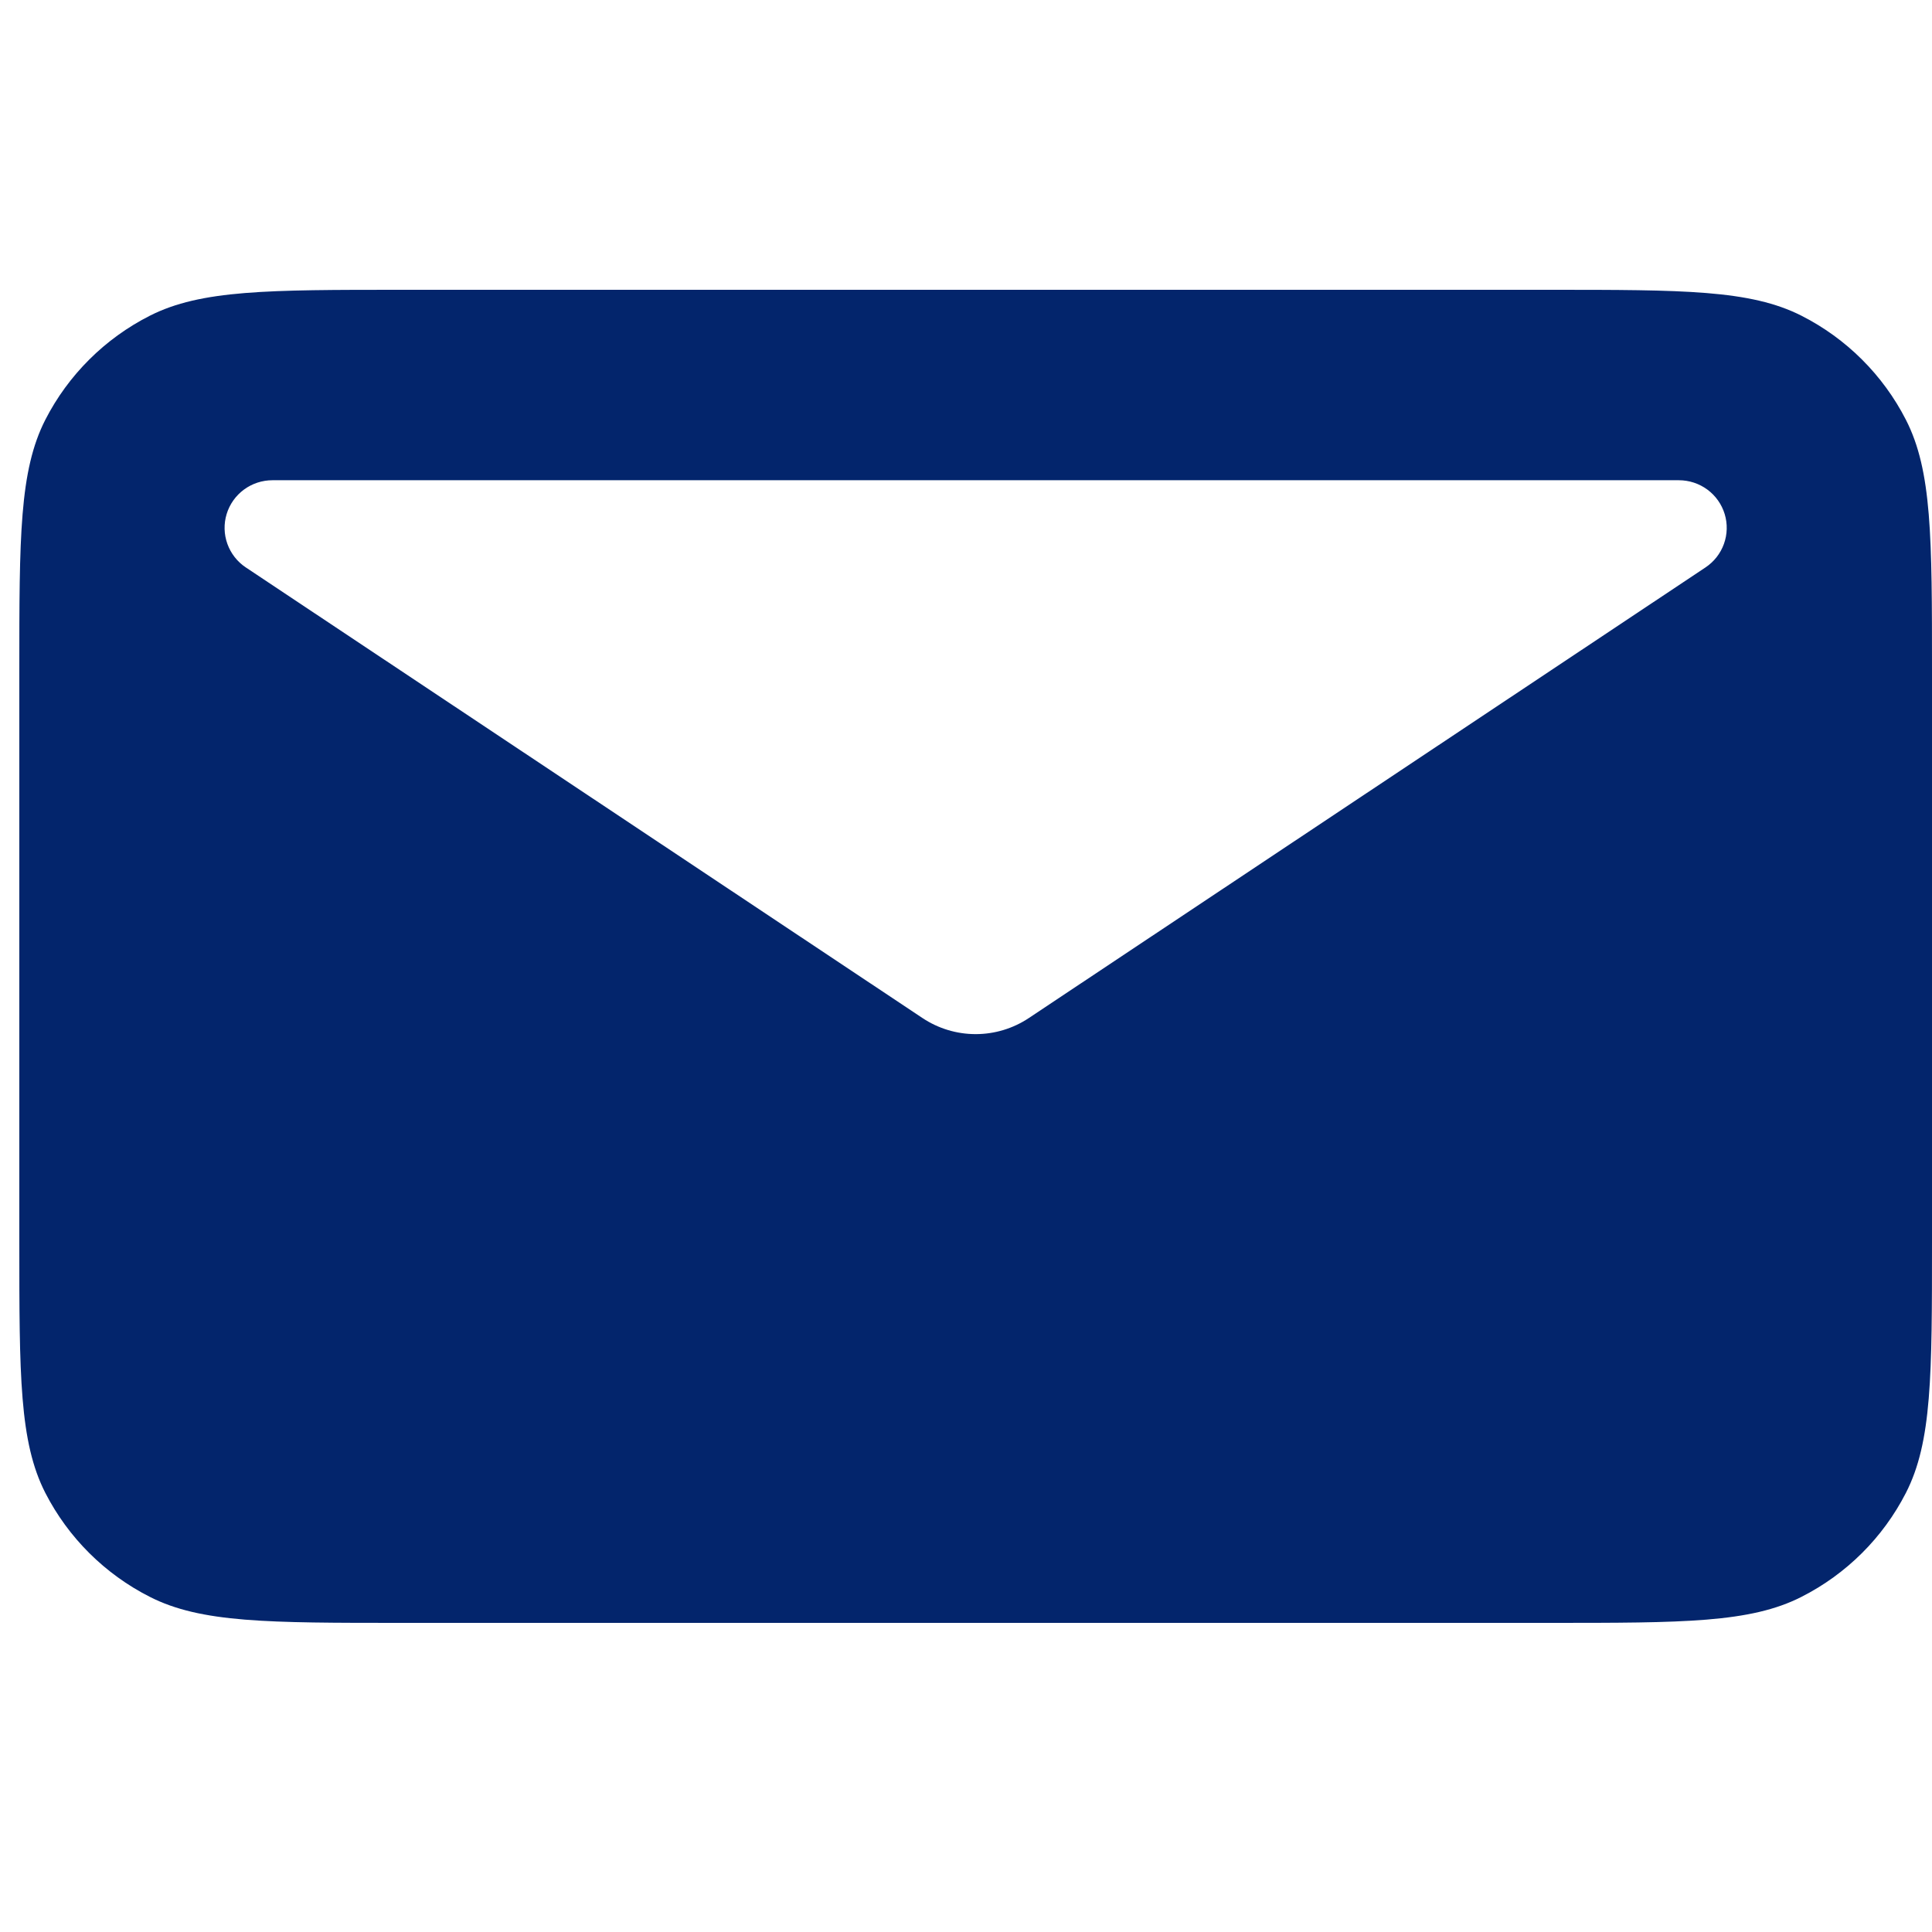
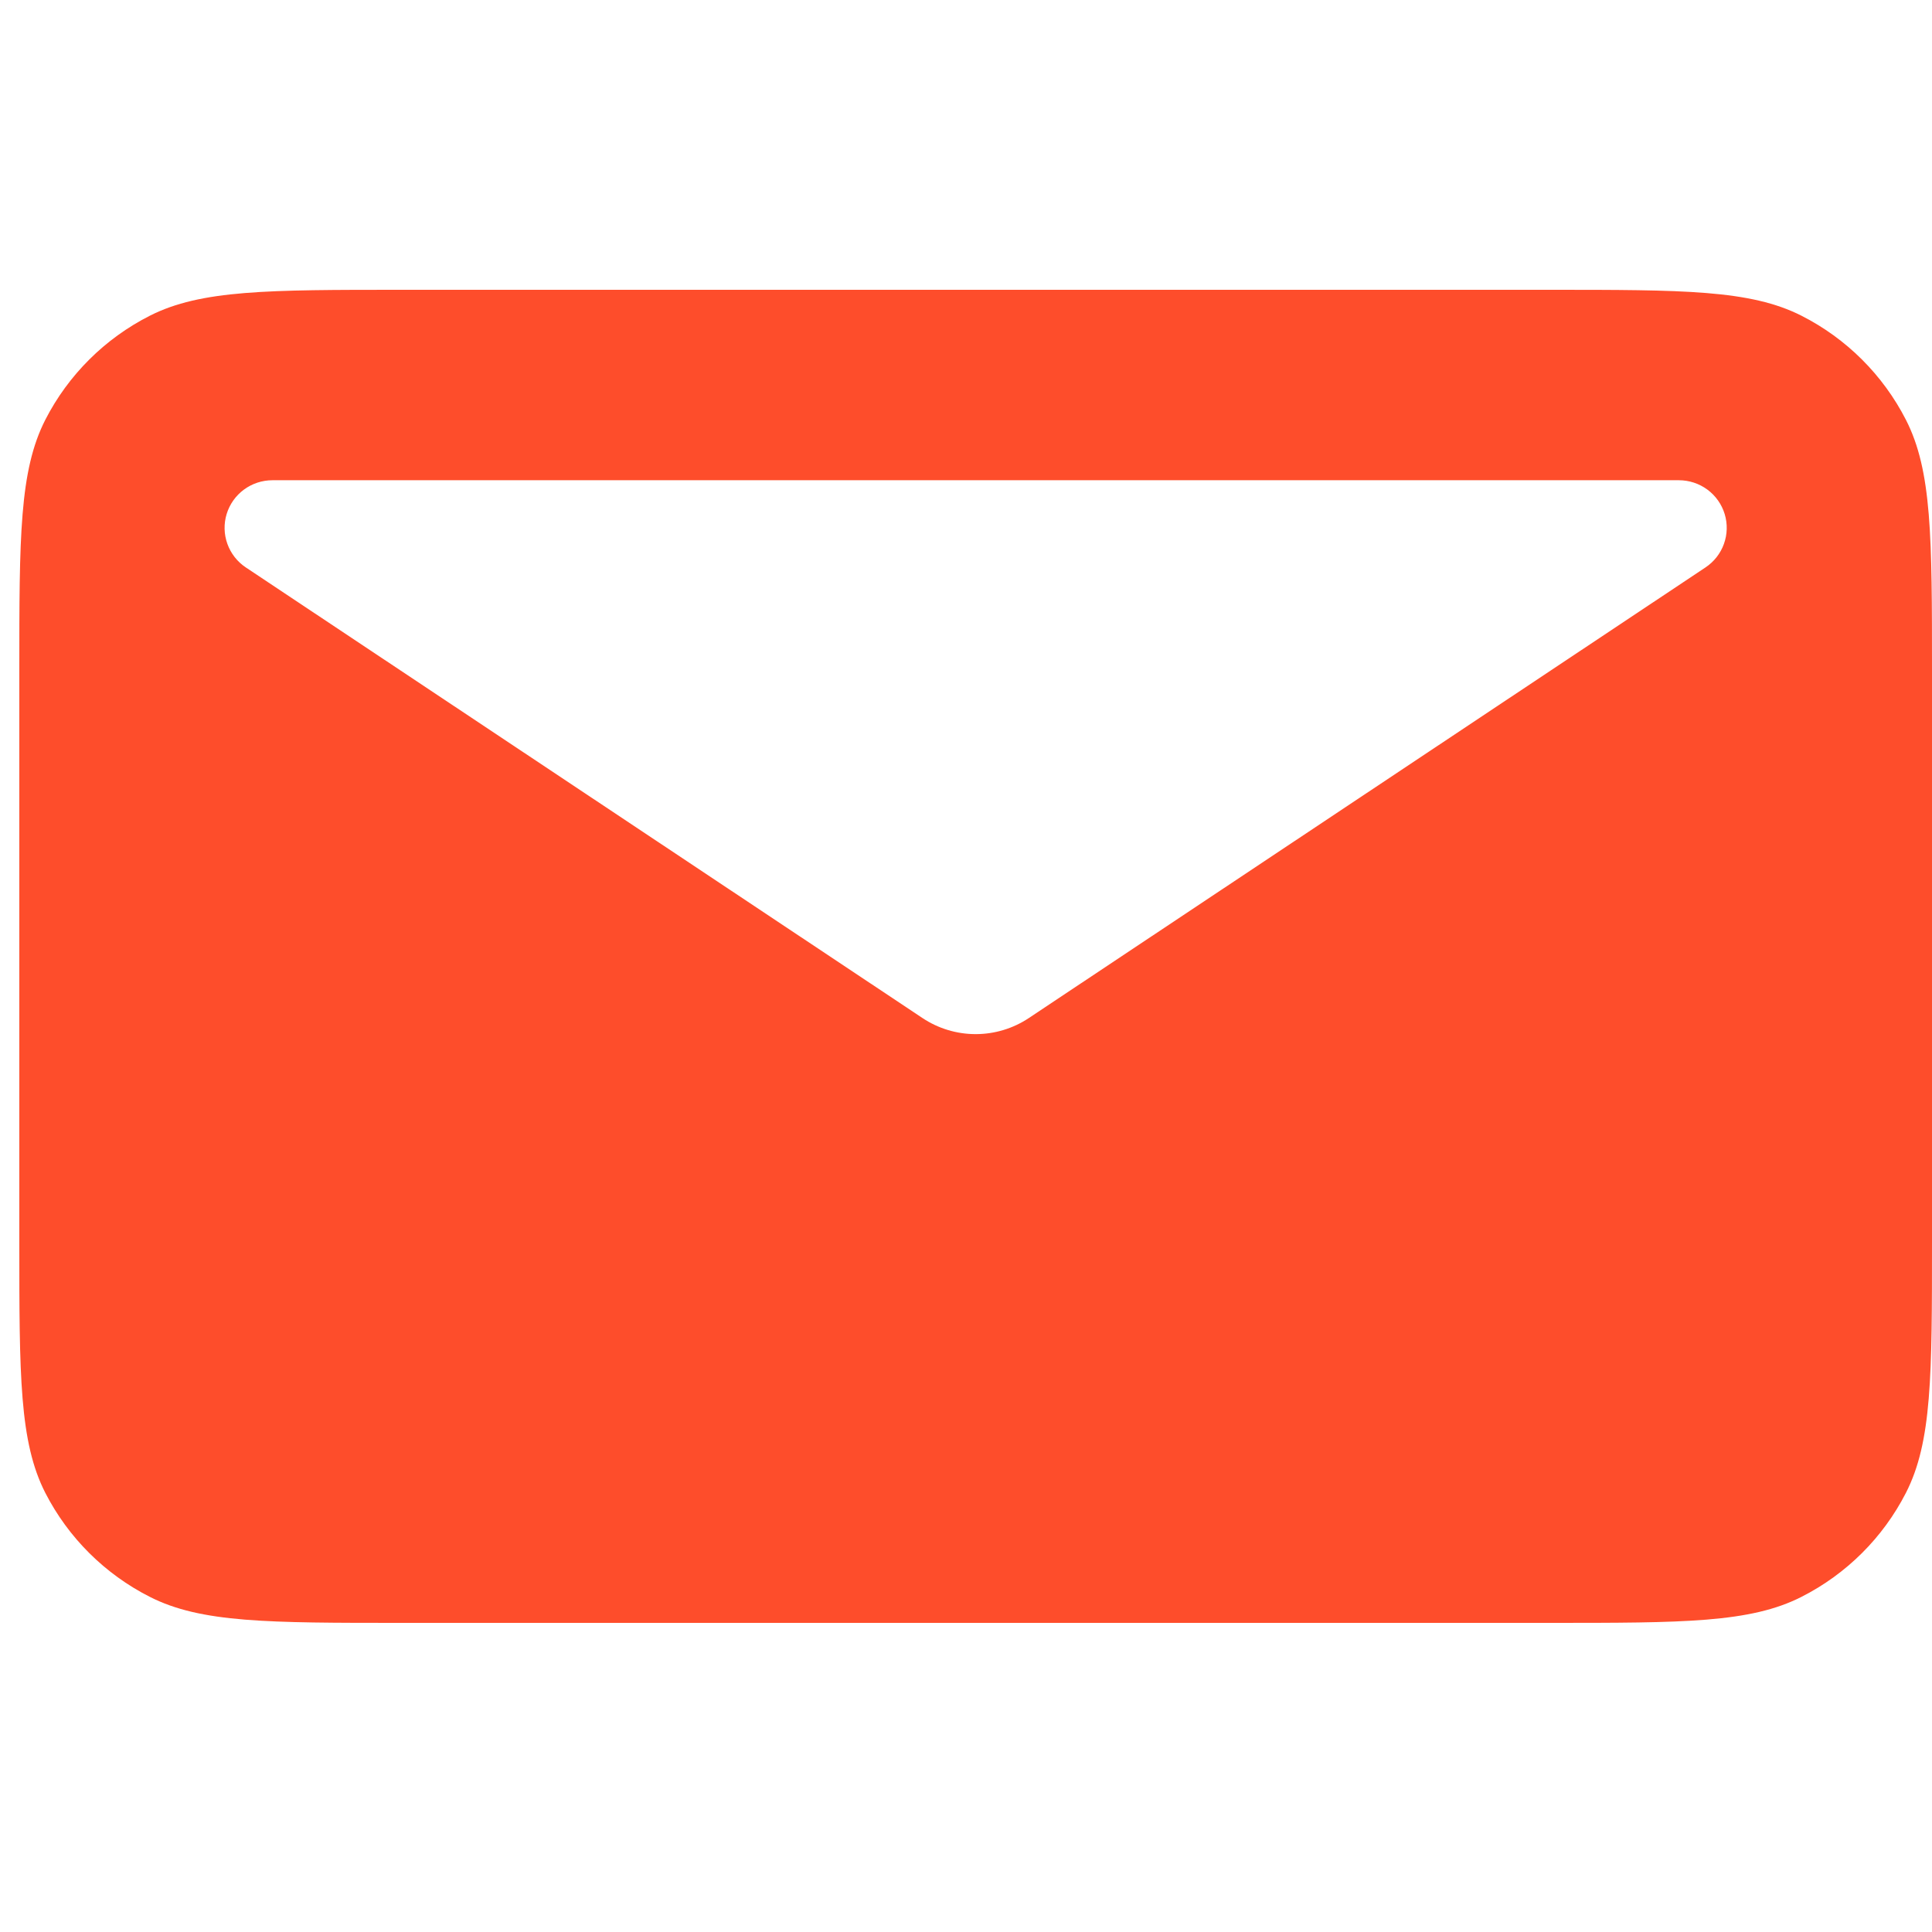
<svg xmlns="http://www.w3.org/2000/svg" width="100" height="100" viewBox="0 0 100 100" fill="none">
-   <path fill-rule="evenodd" clip-rule="evenodd" d="M2.346 21.727C1 24.364 1 27.814 1 34.714V64.286C1 71.186 1 74.636 2.346 77.272C3.534 79.59 5.428 81.474 7.757 82.654C10.405 84 13.87 84 20.8 84H80.2C87.13 84 90.595 84 93.243 82.654C95.57 81.473 97.463 79.59 98.649 77.272C100 74.636 100 71.186 100 64.286V34.714C100 27.814 100 24.364 98.649 21.727C97.463 19.409 95.571 17.523 93.243 16.341C90.595 15 87.13 15 80.2 15H20.8C13.87 15 10.405 15 7.757 16.341C5.427 17.522 3.533 19.408 2.346 21.727ZM14.103 24.857H86.897C87.429 24.857 87.946 25.026 88.373 25.341C88.8 25.656 89.114 26.099 89.269 26.606C89.423 27.112 89.41 27.654 89.23 28.153C89.051 28.651 88.716 29.078 88.273 29.372L53.252 52.694C52.438 53.236 51.48 53.526 50.5 53.526C49.52 53.526 48.562 53.236 47.748 52.694L12.726 29.372C12.284 29.078 11.949 28.651 11.77 28.153C11.59 27.654 11.577 27.112 11.731 26.606C11.886 26.099 12.2 25.656 12.627 25.341C13.054 25.026 13.571 24.857 14.103 24.857Z" fill="#03256C" />
+   <path fill-rule="evenodd" clip-rule="evenodd" d="M2.346 21.727C1 24.364 1 27.814 1 34.714V64.286C1 71.186 1 74.636 2.346 77.272C3.534 79.59 5.428 81.474 7.757 82.654C10.405 84 13.87 84 20.8 84H80.2C87.13 84 90.595 84 93.243 82.654C95.57 81.473 97.463 79.59 98.649 77.272C100 74.636 100 71.186 100 64.286V34.714C100 27.814 100 24.364 98.649 21.727C97.463 19.409 95.571 17.523 93.243 16.341C90.595 15 87.13 15 80.2 15H20.8C13.87 15 10.405 15 7.757 16.341C5.427 17.522 3.533 19.408 2.346 21.727ZM14.103 24.857H86.897C87.429 24.857 87.946 25.026 88.373 25.341C88.8 25.656 89.114 26.099 89.269 26.606C89.423 27.112 89.41 27.654 89.23 28.153C89.051 28.651 88.716 29.078 88.273 29.372L53.252 52.694C52.438 53.236 51.48 53.526 50.5 53.526C49.52 53.526 48.562 53.236 47.748 52.694L12.726 29.372C12.284 29.078 11.949 28.651 11.77 28.153C11.59 27.654 11.577 27.112 11.731 26.606C11.886 26.099 12.2 25.656 12.627 25.341C13.054 25.026 13.571 24.857 14.103 24.857Z" fill="#fe4d2b" />
</svg>
